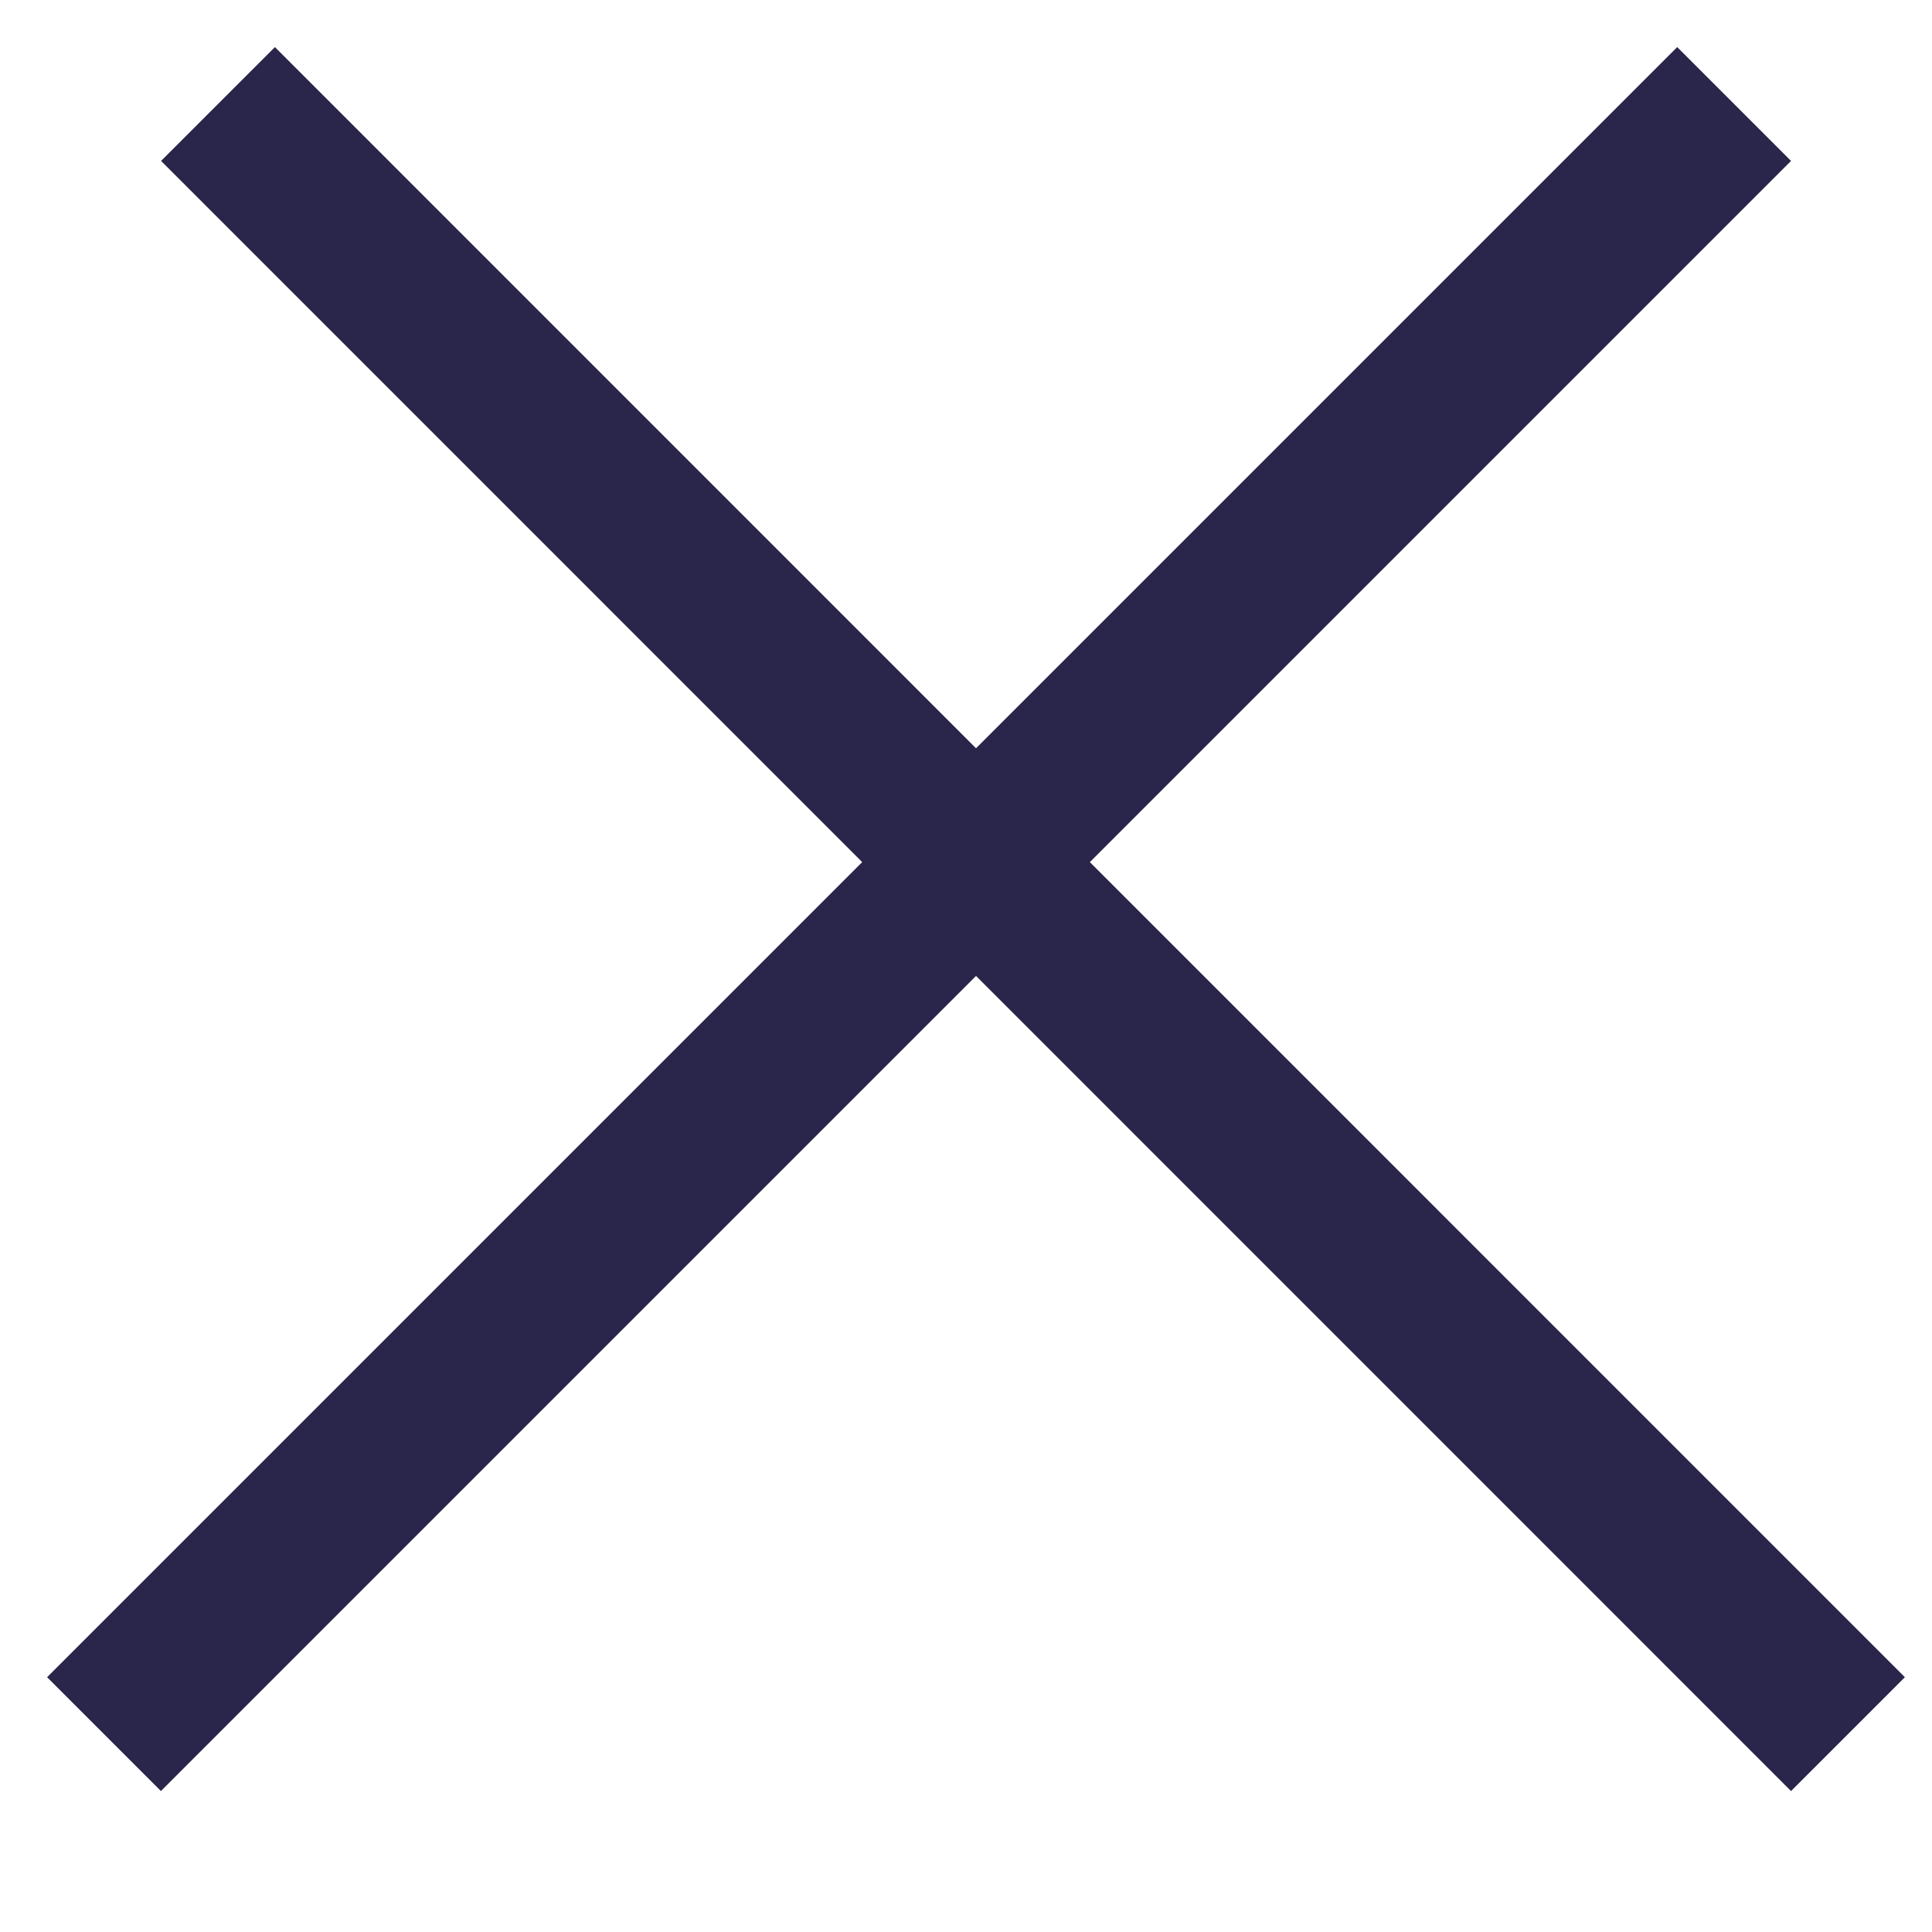
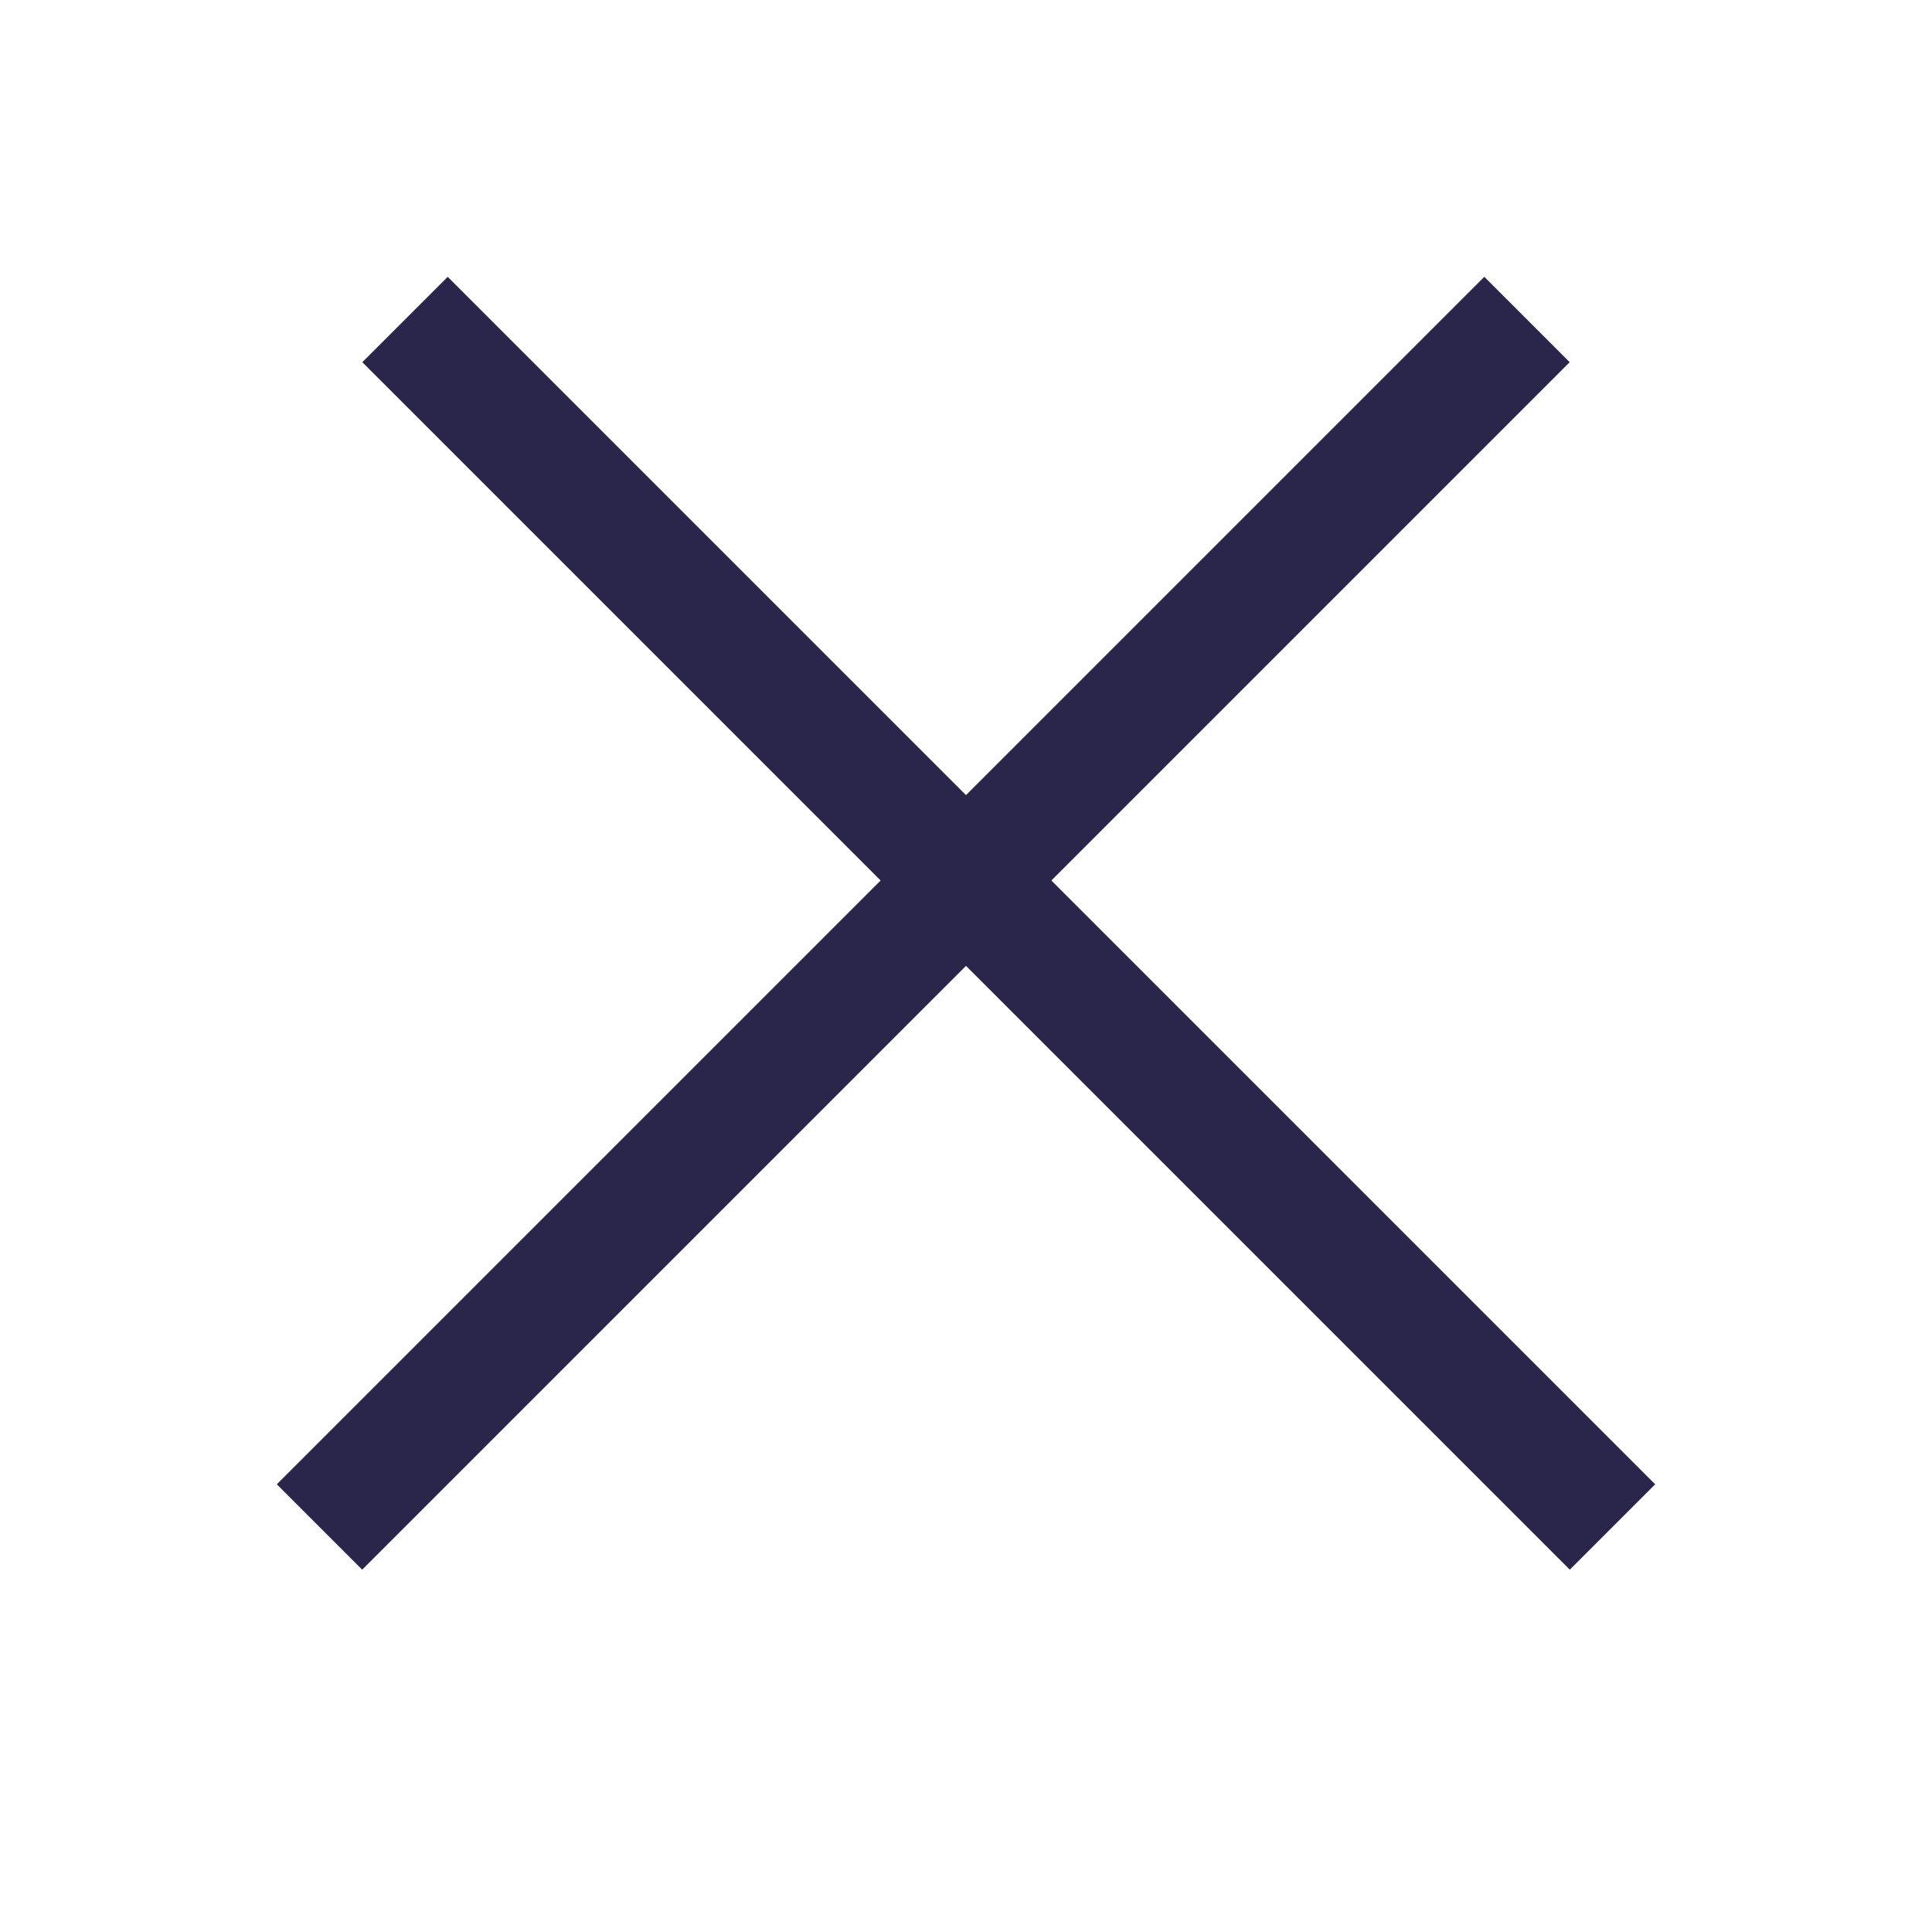
- <svg xmlns="http://www.w3.org/2000/svg" width="12" height="12" viewBox="0 0 12 12" fill="none">
-   <line x1="0.646" y1="10.771" x2="10.771" y2="0.646" stroke="#2A254B" />
-   <line x1="1.354" y1="0.646" x2="11.478" y2="10.771" stroke="#2A254B" />
+ <svg xmlns="http://www.w3.org/2000/svg" width="16" height="16" viewBox="0 0 16 16" fill="none">
+   <line x1="2.646" y1="12.646" x2="12.646" y2="2.646" stroke="#2A254B" />
+   <line x1="3.354" y1="2.646" x2="13.354" y2="12.646" stroke="#2A254B" />
</svg>
